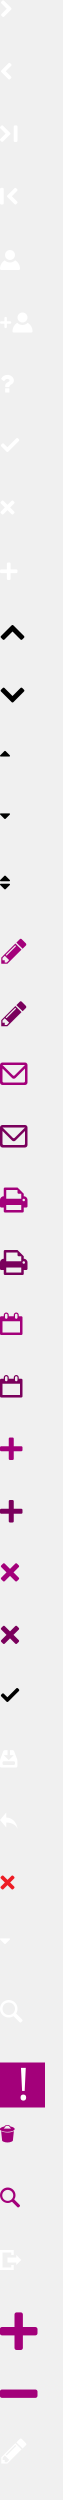
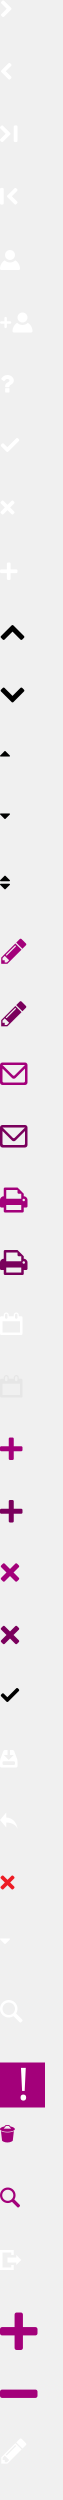
<svg xmlns="http://www.w3.org/2000/svg" version="1.1" id="Layer_1" x="0px" y="0px" width="50px" height="2000px" viewBox="0 0 50 2000" enable-background="new 0 0 50 2000" xml:space="preserve">
-   <path fill="#000100" d="M7.5,605.2h-7c-0.3,0-0.5-0.2-0.5-0.5c0-0.1,0.1-0.3,0.1-0.4l3.5-3.5c0.1-0.1,0.2-0.1,0.4-0.1  s0.3,0.1,0.4,0.1l3.5,3.5c0.1,0.1,0.1,0.2,0.1,0.4C8,605,7.8,605.2,7.5,605.2z" />
-   <path fill="#000100" d="M7.9,707.9l-3.5,3.5c-0.1,0.1-0.2,0.1-0.4,0.1s-0.3-0.1-0.4-0.1l-3.5-3.5c-0.1-0.1-0.1-0.2-0.1-0.4  c0-0.3,0.2-0.5,0.5-0.5h7c0.3,0,0.5,0.2,0.5,0.5C8,707.6,7.9,707.8,7.9,707.9z" />
-   <path fill="#000100" d="M7.5,705h-7c-0.3,0-0.5-0.2-0.5-0.5c0-0.1,0.1-0.3,0.1-0.4l3.5-3.5c0.1-0.1,0.2-0.1,0.4-0.1s0.3,0.1,0.4,0.1  l3.5,3.5c0.1,0.1,0.1,0.2,0.1,0.4C8,704.8,7.8,705,7.5,705z" />
-   <path fill="#000100" d="M7.9,651.6l-3.5,3.5c-0.1,0.1-0.2,0.1-0.4,0.1s-0.3-0.1-0.4-0.1l-3.5-3.5c-0.1-0.1-0.1-0.2-0.1-0.4  c0-0.3,0.2-0.5,0.5-0.5h7c0.3,0,0.5,0.2,0.5,0.5C8,651.4,7.9,651.5,7.9,651.6z" />
-   <path fill="#A3007A" d="M17,1157h-6v-6c0-0.6-0.4-1-1-1H8c-0.6,0-1,0.4-1,1v6H1c-0.6,0-1,0.4-1,1v2c0,0.6,0.4,1,1,1h6v6  c0,0.6,0.4,1,1,1h2c0.6,0,1-0.4,1-1v-6h6c0.6,0,1-0.4,1-1v-2C18,1157.4,17.6,1157,17,1157z" />
-   <path fill="#7A005C" d="M17,1207h-6v-6c0-0.6-0.4-1-1-1H8c-0.6,0-1,0.4-1,1v6H1c-0.6,0-1,0.4-1,1v2c0,0.6,0.4,1,1,1h6v6  c0,0.6,0.4,1,1,1h2c0.6,0,1-0.4,1-1v-6h6c0.6,0,1-0.4,1-1v-2C18,1207.4,17.6,1207,17,1207z" />
-   <path fill="#A3007A" d="M12.2,1250.9l-4.2,4.2l-4.2-4.2c-0.4-0.4-1-0.4-1.4,0l-1.4,1.4c-0.4,0.4-0.4,1,0,1.4l4.2,4.2l-4.2,4.2  c-0.4,0.4-0.4,1,0,1.4l1.4,1.4c0.4,0.4,1,0.4,1.4,0l4.2-4.2l4.2,4.2c0.4,0.4,1,0.4,1.4,0l1.4-1.4c0.4-0.4,0.4-1,0-1.4l-4.2-4.2  l4.2-4.2c0.4-0.4,0.4-1,0-1.4l-1.4-1.4C13.3,1250.5,12.6,1250.5,12.2,1250.9z" />
-   <path fill="#7A005C" d="M12.2,1300.9l-4.2,4.2l-4.2-4.2c-0.4-0.4-1-0.4-1.4,0l-1.4,1.4c-0.4,0.4-0.4,1,0,1.4l4.2,4.2l-4.2,4.2  c-0.4,0.4-0.4,1,0,1.4l1.4,1.4c0.4,0.4,1,0.4,1.4,0l4.2-4.2l4.2,4.2c0.4,0.4,1,0.4,1.4,0l1.4-1.4c0.4-0.4,0.4-1,0-1.4l-4.2-4.2  l4.2-4.2c0.4-0.4,0.4-1,0-1.4l-1.4-1.4C13.3,1300.5,12.6,1300.5,12.2,1300.9z" />
-   <path d="M19.2,551.8l-1.4-1.4c-0.4-0.4-1-0.4-1.4,0l-6.4,6.4l-6.4-6.4c-0.4-0.4-1-0.4-1.4,0l-1.4,1.4c-0.4,0.4-0.4,1,0,1.4l8.5,8.5  l0,0l0,0c0.4,0.4,1,0.4,1.4,0l8.5-8.5C19.6,552.8,19.6,552.1,19.2,551.8z" />
-   <path d="M19.2,510.2l-1.4,1.4c-0.4,0.4-1,0.4-1.4,0l-6.4-6.4l-6.4,6.4c-0.4,0.4-1,0.4-1.4,0l-1.4-1.4c-0.4-0.4-0.4-1,0-1.4l8.5-8.5  l0,0l0,0c0.4-0.4,1-0.4,1.4,0l8.5,8.5C19.6,509.2,19.6,509.9,19.2,510.2z" />
-   <path d="M5.2,1361.3l-4.2-4.2c-0.4-0.4-0.4-1,0-1.4l0.7-0.7c0.4-0.4,1-0.4,1.4,0l2.8,2.8l7.1-7.1c0.4-0.4,1-0.4,1.4,0l0.7,0.7  c0.4,0.4,0.4,1,0,1.4l-8.5,8.5C6.2,1361.7,5.6,1361.7,5.2,1361.3z" />
-   <path fill="#ED1C24" d="M11.3,1509.2l-3.2-3.2l3.2-3.2c0.4-0.4,0.4-1,0-1.4l-0.7-0.7c-0.4-0.4-1-0.4-1.4,0l-3.2,3.2l-3.2-3.2  c-0.4-0.4-1-0.4-1.4,0l-0.7,0.7c-0.4,0.4-0.4,1,0,1.4l3.2,3.2l-3.2,3.2c-0.4,0.4-0.4,1,0,1.4l0.7,0.7c0.4,0.4,1,0.4,1.4,0l3.2-3.2  l3.2,3.2c0.4,0.4,1,0.4,1.4,0l0.7-0.7C11.7,1510.2,11.7,1509.6,11.3,1509.2z" />
-   <path fill="#A3007A" d="M20.8,754.8l-3.5-3.5c-0.4-0.4-1-0.4-1.4,0l-2.8,2.8l5,4.9l2.8-2.8C21.1,755.8,21.1,755.2,20.8,754.8z" />
-   <path fill="#A3007A" d="M12.3,754.8L1,766.1v4.9h4.9l11.3-11.3L12.3,754.8z M4.8,763.6l7.1-7.1c0.2-0.2,0.5-0.2,0.7,0  c0.2,0.2,0.2,0.5,0,0.7l-7.1,7.1v0c-0.2,0.2-0.5,0.2-0.7,0C4.6,764.1,4.6,763.8,4.8,763.6L4.8,763.6z M5.5,770H3.8v-1.8H2v-1.8  l1.8-1.8l3.5,3.5L5.5,770z" />
-   <path fill="#7A005C" d="M20.8,804.8l-3.5-3.5c-0.4-0.4-1-0.4-1.4,0l-2.8,2.8l5,4.9l2.8-2.8C21.1,805.8,21.1,805.2,20.8,804.8z" />
-   <path fill="#7A005C" d="M12.3,804.8L1,816.1v4.9h4.9l11.3-11.3L12.3,804.8z M4.8,813.6l7.1-7.1c0.2-0.2,0.5-0.2,0.7,0  c0.2,0.2,0.2,0.5,0,0.7l-7.1,7.1v0c-0.2,0.2-0.5,0.2-0.7,0C4.6,814.1,4.6,813.8,4.8,813.6L4.8,813.6z M5.5,820H3.8v-1.8H2v-1.8  l1.8-1.8l3.5,3.5L5.5,820z" />
-   <path fill="#A3007A" d="M17,1053h-2v-1c0-1.1-0.9-2-2-2c-1.1,0-2,0.9-2,2h0v1H7v-1l0,0c0-1.1-0.9-2-2-2s-2,0.9-2,2v1H1  c-0.6,0-1,0.4-1,1v13c0,0.6,0.4,1,1,1l0,0h16c0.6,0,1-0.4,1-1v-13C18,1053.4,17.6,1053,17,1053z M12,1052c0-0.6,0.4-1,1-1  c0.6,0,1,0.4,1,1v2c0,0.6-0.4,1-1,1c-0.6,0-1-0.4-1-1V1052z M4,1052c0-0.6,0.4-1,1-1s1,0.4,1,1v2c0,0.6-0.4,1-1,1s-1-0.4-1-1V1052z   M16,1066H2v-9h14V1066z" />
-   <path fill="#7A005C" d="M17,1103h-2v-1c0-1.1-0.9-2-2-2c-1.1,0-2,0.9-2,2h0v1H7v-1l0,0c0-1.1-0.9-2-2-2s-2,0.9-2,2v1H1  c-0.6,0-1,0.4-1,1v13c0,0.6,0.4,1,1,1l0,0h16c0.6,0,1-0.4,1-1v-13C18,1103.4,17.6,1103,17,1103z M12,1102c0-0.6,0.4-1,1-1  c0.6,0,1,0.4,1,1v2c0,0.6-0.4,1-1,1c-0.6,0-1-0.4-1-1V1102z M4,1102c0-0.6,0.4-1,1-1s1,0.4,1,1v2c0,0.6-0.4,1-1,1s-1-0.4-1-1V1102z   M16,1116H2v-9h14V1116z" />
-   <path fill="#A3007A" d="M20,850H2c-1.1,0-2,0.9-2,2v14c0,1.1,0.9,2,2,2h18c1.1,0,2-0.9,2-2v-14C22,850.9,21.1,850,20,850z M20,852  l-8.3,8.3c-0.4,0.4-1,0.4-1.4,0L2,852H20z M19,866H3c-0.6,0-1-0.4-1-1v-10.2l7.6,7.6c0.8,0.8,2,0.8,2.8,0l7.6-7.6V865  C20,865.6,19.6,866,19,866z" />
-   <path fill="#7A005C" d="M20,900H2c-1.1,0-2,0.9-2,2v14c0,1.1,0.9,2,2,2h18c1.1,0,2-0.9,2-2v-14C22,900.9,21.1,900,20,900z M20,902  l-8.3,8.3c-0.4,0.4-1,0.4-1.4,0L2,902H20z M19,916H3c-0.6,0-1-0.4-1-1v-10.2l7.6,7.6c0.8,0.8,2,0.8,2.8,0l7.6-7.6V915  C20,915.6,19.6,916,19,916z" />
-   <path fill="#A3007A" d="M19,957v-2l-5-5H4c-0.6,0-1,0.4-1,1v6c-1.7,0-3,1.3-3,3v5c0,0.6,0.4,1,1,1h2v3c0,0.6,0.4,1,1,1h14  c0.6,0,1-0.4,1-1v-3h2c0.6,0,1-0.4,1-1v-5C22,958.3,20.7,957,19,957z M17,968H5v-4h12V968z M17,959H5v-7h9v2c0,0.6,0.4,1,1,1h2V959z   M18,960c0-0.6,0.4-1,1-1s1,0.4,1,1s-0.4,1-1,1S18,960.6,18,960z" />
-   <path fill="#7A005C" d="M19,1007v-2l-5-5H4c-0.6,0-1,0.4-1,1v6c-1.7,0-3,1.3-3,3v5c0,0.6,0.4,1,1,1h2v3c0,0.6,0.4,1,1,1h14  c0.6,0,1-0.4,1-1v-3h2c0.6,0,1-0.4,1-1v-5C22,1008.3,20.7,1007,19,1007z M17,1018H5v-4h12V1018z M17,1009H5v-7h9v2c0,0.6,0.4,1,1,1  h2V1009z M18,1010c0-0.6,0.4-1,1-1s1,0.4,1,1s-0.4,1-1,1S18,1010.6,18,1010z" />
-   <path fill="#FFFFFF" d="M13.6,1407.1l-2.3-6.1c-0.2-0.5-0.8-0.9-1.4-0.9H8v4h3l-4,4l-4-4h3v-4H4c-0.5,0-1.2,0.4-1.4,0.9l-2.3,6.1  c-0.2,0.5-0.4,1.4-0.4,1.9v4c0,0.5,0.5,1,1,1h12c0.5,0,1-0.5,1-1v-4C14,1408.5,13.8,1407.6,13.6,1407.1z M12,1411c0,0.5-0.5,1-1,1H3  c-0.5,0-1-0.5-1-1v-1c0-0.5,0.5-1,1-1h8c0.5,0,1,0.5,1,1V1411z" />
-   <path fill="#FFFFFF" d="M5,1454v-4l-5,6l5,6v-4c5,0,9,2.7,9,6C14,1458.5,10,1454,5,1454z" />
-   <path fill="#FFFFFF" d="M7.9,1551.6l-3.5,3.5c-0.1,0.1-0.2,0.1-0.4,0.1s-0.3-0.1-0.4-0.1l-3.5-3.5c-0.1-0.1-0.1-0.2-0.1-0.4  c0-0.3,0.2-0.5,0.5-0.5h7c0.3,0,0.5,0.2,0.5,0.5C8,1551.4,7.9,1551.5,7.9,1551.6z" />
-   <path fill="#FFFFFF" d="M17.7,1615.6l-4.8-4.8c0.7-1.1,1.1-2.4,1.1-3.8c0-3.9-3.1-7-7-7c-3.9,0-7,3.1-7,7s3.1,7,7,7  c1.4,0,2.7-0.4,3.8-1.1l4.8,4.8c0.4,0.4,1,0.4,1.4,0l0.7-0.7C18.1,1616.6,18.1,1616,17.7,1615.6z M7,1612c-2.8,0-5-2.2-5-5  s2.2-5,5-5s5,2.2,5,5S9.8,1612,7,1612z" />
+   <path fill="#000100" d="M7.5,605.25h-7c-0.273,0-0.5-0.227-0.5-0.5c0-0.133,0.055-0.258,0.148-0.352l3.5-3.5  c0.094-0.094,0.219-0.148,0.352-0.148s0.258,0.055,0.352,0.148l3.5,3.5C7.945,604.492,8,604.617,8,604.75  C8,605.023,7.773,605.25,7.5,605.25z" />
+   <path fill="#000100" d="M7.852,707.852l-3.5,3.5C4.258,711.445,4.133,711.5,4,711.5s-0.258-0.055-0.352-0.148l-3.5-3.5  C0.055,707.758,0,707.633,0,707.5c0-0.273,0.227-0.5,0.5-0.5h7c0.273,0,0.5,0.227,0.5,0.5C8,707.633,7.945,707.758,7.852,707.852z" />
+   <path fill="#000100" d="M7.5,705h-7c-0.273,0-0.5-0.227-0.5-0.5c0-0.133,0.055-0.258,0.148-0.352l3.5-3.5  C3.742,700.555,3.867,700.5,4,700.5s0.258,0.055,0.352,0.148l3.5,3.5C7.945,704.242,8,704.367,8,704.5C8,704.773,7.773,705,7.5,705z  " />
+   <path fill="#000100" d="M7.852,651.602l-3.5,3.5C4.258,655.195,4.133,655.25,4,655.25s-0.258-0.055-0.352-0.148l-3.5-3.5  C0.055,651.508,0,651.383,0,651.25c0-0.273,0.227-0.5,0.5-0.5h7c0.273,0,0.5,0.227,0.5,0.5C8,651.383,7.945,651.508,7.852,651.602z" />
+   <path fill="#A3007A" d="M17,1157h-6v-6c0-0.553-0.448-1-1-1H8c-0.553,0-1,0.447-1,1v6H1c-0.553,0-1,0.448-1,1v2c0,0.553,0.447,1,1,1  h6v6c0,0.553,0.447,1,1,1h2c0.552,0,1-0.447,1-1v-6h6c0.553,0,1-0.447,1-1v-2C18,1157.448,17.553,1157,17,1157z" />
+   <path fill="#7A005C" d="M17,1207h-6v-6c0-0.553-0.448-1-1-1H8c-0.553,0-1,0.447-1,1v6H1c-0.553,0-1,0.448-1,1v2c0,0.553,0.447,1,1,1  h6v6c0,0.553,0.447,1,1,1h2c0.552,0,1-0.447,1-1v-6h6c0.553,0,1-0.447,1-1v-2C18,1207.448,17.553,1207,17,1207z" />
+   <path fill="#A3007A" d="M12.243,1250.929L8,1255.171l-4.243-4.242c-0.39-0.391-1.023-0.391-1.414,0l-1.414,1.414  c-0.391,0.391-0.391,1.023,0,1.414l4.242,4.242l-4.242,4.242c-0.391,0.391-0.391,1.025,0,1.414l1.414,1.416  c0.391,0.391,1.023,0.391,1.414,0L8,1260.827l4.243,4.244c0.391,0.391,1.023,0.391,1.414,0l1.414-1.416  c0.391-0.389,0.391-1.023,0-1.414l-4.242-4.242l4.242-4.242c0.391-0.391,0.391-1.023,0-1.414l-1.414-1.414  C13.267,1250.538,12.634,1250.538,12.243,1250.929z" />
+   <path fill="#7A005C" d="M12.243,1300.929L8,1305.171l-4.243-4.242c-0.39-0.391-1.023-0.391-1.414,0l-1.414,1.414  c-0.391,0.391-0.391,1.023,0,1.414l4.242,4.242l-4.242,4.242c-0.391,0.391-0.391,1.025,0,1.414l1.414,1.416  c0.391,0.391,1.023,0.391,1.414,0L8,1310.827l4.243,4.244c0.391,0.391,1.023,0.391,1.414,0l1.414-1.416  c0.391-0.389,0.391-1.023,0-1.414l-4.242-4.242l4.242-4.242c0.391-0.391,0.391-1.023,0-1.414l-1.414-1.414  C13.267,1300.538,12.634,1300.538,12.243,1300.929z" />
+   <path d="M19.192,551.759l-1.412-1.415c-0.391-0.392-1.024-0.391-1.416,0l-6.363,6.363l-6.364-6.364  c-0.393-0.392-1.025-0.39-1.415,0.002l-1.414,1.414c-0.392,0.388-0.391,1.023-0.001,1.412l8.484,8.485l0,0l0.002,0.001  c0.389,0.39,1.025,0.391,1.415-0.001l8.484-8.486C19.583,552.782,19.583,552.146,19.192,551.759z" />
+   <path d="M19.192,510.241l-1.412,1.415c-0.391,0.392-1.024,0.391-1.416,0l-6.362-6.363l-6.364,6.364  c-0.393,0.392-1.025,0.39-1.415-0.002l-1.414-1.414c-0.392-0.388-0.391-1.023-0.001-1.412l8.484-8.485l0,0l0.002-0.001  c0.389-0.39,1.025-0.391,1.415,0.001l8.483,8.486C19.583,509.218,19.583,509.853,19.192,510.241z" />
+   <path d="M5.171,1361.305l-4.242-4.244c-0.389-0.387-0.391-1.023,0-1.412l0.707-0.709c0.391-0.391,1.025-0.387,1.414,0l2.828,2.828  l7.07-7.07c0.392-0.391,1.023-0.391,1.414,0l0.709,0.707c0.39,0.391,0.393,1.025,0,1.414l-8.486,8.486  C6.194,1361.695,5.562,1361.695,5.171,1361.305z" />
+   <path fill="#ED1C24" d="M11.305,1509.183l-3.184-3.184l3.182-3.182c0.392-0.391,0.39-1.023,0-1.414l-0.707-0.707  c-0.392-0.391-1.022-0.391-1.413,0l-3.182,3.182l-3.183-3.183c-0.392-0.392-1.024-0.389-1.414,0l-0.708,0.708  c-0.391,0.391-0.391,1.023,0,1.414l3.182,3.184l-3.182,3.182c-0.391,0.391-0.391,1.022,0,1.414l0.707,0.707  c0.392,0.389,1.023,0.391,1.414,0l3.182-3.182l3.184,3.182c0.39,0.391,1.023,0.39,1.413,0l0.709-0.707  C11.693,1510.206,11.694,1509.573,11.305,1509.183z" />
+   <path fill="#A3007A" d="M20.753,754.782l-3.535-3.535c-0.391-0.391-1.024-0.391-1.414,0l-2.829,2.828l4.95,4.949l2.828-2.828  C21.144,755.806,21.144,755.173,20.753,754.782z" />
+   <path fill="#A3007A" d="M12.268,754.782L0.954,766.097v4.949h4.949l11.314-11.315L12.268,754.782z M4.843,763.621l7.071-7.071  c0.196-0.195,0.512-0.195,0.706,0c0.197,0.195,0.196,0.511,0.001,0.707l-7.071,7.071v0.001c-0.195,0.194-0.512,0.195-0.707-0.002  C4.647,764.133,4.647,763.816,4.843,763.621L4.843,763.621z M5.55,769.985H3.782v-1.768H2.015v-1.768l1.768-1.769l3.535,3.536  L5.55,769.985z" />
+   <path fill="#7A005C" d="M20.753,804.782l-3.535-3.535c-0.391-0.391-1.024-0.391-1.414,0l-2.829,2.828l4.95,4.949l2.828-2.828  C21.144,805.806,21.144,805.173,20.753,804.782z" />
+   <path fill="#7A005C" d="M12.268,804.782L0.954,816.097v4.949h4.949l11.314-11.315L12.268,804.782z M4.843,813.621l7.071-7.071  c0.196-0.195,0.512-0.195,0.706,0c0.197,0.195,0.196,0.511,0.001,0.707l-7.071,7.071v0.001c-0.195,0.194-0.512,0.195-0.707-0.002  C4.647,814.133,4.647,813.816,4.843,813.621L4.843,813.621z M5.55,819.985H3.782v-1.768H2.015v-1.768l1.768-1.769l3.535,3.536  L5.55,819.985z" />
+   <path fill="#FFFFFF" d="M17,1053h-2v-1c0-1.104-0.896-2-2-2c-1.106,0-2,0.896-2,2h-0.001v1H7v-1l0,0c0-1.104-0.896-2-2-2  s-2,0.896-2,2v1H1c-0.553,0-1,0.447-1,1v13c0,0.552,0.447,1,1,1l0,0h16c0.553,0,1-0.448,1-1v-13C18,1053.447,17.553,1053,17,1053z   M12,1052c0-0.553,0.447-1,1-1c0.552,0,1,0.447,1,1v2c0,0.553-0.448,1-1,1c-0.553,0-1-0.447-1-1V1052z M4,1052c0-0.553,0.447-1,1-1  s1,0.447,1,1v2c0,0.553-0.447,1-1,1s-1-0.447-1-1V1052z M16,1066H2v-9h14V1066z" />
+   <path fill="#E6E6E6" d="M17,1103h-2v-1c0-1.104-0.896-2-2-2c-1.106,0-2,0.896-2,2h-0.001v1H7v-1l0,0c0-1.104-0.896-2-2-2  s-2,0.896-2,2v1H1c-0.553,0-1,0.447-1,1v13c0,0.552,0.447,1,1,1l0,0h16c0.553,0,1-0.448,1-1v-13C18,1103.447,17.553,1103,17,1103z   M12,1102c0-0.553,0.447-1,1-1c0.552,0,1,0.447,1,1v2c0,0.553-0.448,1-1,1c-0.553,0-1-0.447-1-1V1102z M4,1102c0-0.553,0.447-1,1-1  s1,0.447,1,1v2c0,0.553-0.447,1-1,1s-1-0.447-1-1V1102z M16,1116H2v-9h14V1116z" />
+   <path fill="#A3007A" d="M20,850H2c-1.104,0-2,0.896-2,2v14c0,1.104,0.896,2,2,2h18c1.104,0,2-0.896,2-2v-14  C22,850.896,21.104,850,20,850z M19.999,852l-8.292,8.292c-0.391,0.39-1.023,0.392-1.414,0L2,852H19.999z M19,866H3  c-0.553,0-1-0.447-1-1v-10.172l7.586,7.585c0.781,0.782,2.047,0.782,2.828,0.001L20,854.828V865C20,865.553,19.553,866,19,866z" />
+   <path fill="#7A005C" d="M20,900H2c-1.104,0-2,0.896-2,2v14c0,1.104,0.896,2,2,2h18c1.104,0,2-0.896,2-2v-14  C22,900.896,21.104,900,20,900z M19.999,902l-8.292,8.292c-0.391,0.39-1.023,0.392-1.414,0L2,902H19.999z M19,916H3  c-0.553,0-1-0.447-1-1v-10.172l7.586,7.585c0.781,0.782,2.047,0.782,2.828,0.001L20,904.828V915C20,915.553,19.553,916,19,916z" />
+   <path fill="#A3007A" d="M19,957v-2l-5-5H4c-0.553,0-1,0.447-1,1v6c-1.656,0-3,1.344-3,3v5c0,0.553,0.447,1,1,1h2v3  c0,0.553,0.447,1,1,1h14c0.553,0,1-0.447,1-1v-3h2c0.553,0,1-0.447,1-1v-5C22,958.344,20.656,957,19,957z M17,968H5v-4h12V968z   M17,959H5v-7h9v2c0,0.553,0.447,1,1,1h2V959z M18,960c0-0.553,0.447-1,1-1s1,0.447,1,1s-0.447,1-1,1S18,960.553,18,960z" />
+   <path fill="#7A005C" d="M19,1007v-2l-5-5H4c-0.553,0-1,0.447-1,1v6c-1.656,0-3,1.344-3,3v5c0,0.553,0.447,1,1,1h2v3  c0,0.553,0.447,1,1,1h14c0.553,0,1-0.447,1-1v-3h2c0.553,0,1-0.447,1-1v-5C22,1008.344,20.656,1007,19,1007z M17,1018H5v-4h12V1018z   M17,1009H5v-7h9v2c0,0.553,0.447,1,1,1h2V1009z M18,1010c0-0.553,0.447-1,1-1s1,0.447,1,1s-0.447,1-1,1S18,1010.553,18,1010z" />
+   <path fill="#FFFFFF" d="M13.649,1407.063l-2.298-6.127C11.158,1400.421,10.55,1400,10,1400H8v4h3l-4,4l-4-4h3v-4H4  c-0.55,0-1.158,0.421-1.351,0.937l-2.298,6.127C0.158,1407.579,0,1408.45,0,1409v4c0,0.55,0.45,1,1,1h12c0.55,0,1-0.45,1-1v-4  C14,1408.45,13.842,1407.579,13.649,1407.063z M12,1411c0,0.55-0.45,1-1,1H3c-0.55,0-1-0.45-1-1v-1c0-0.55,0.45-1,1-1h8  c0.55,0,1,0.45,1,1V1411z" />
+   <path fill="#FFFFFF" d="M5,1454v-4l-5,6l5,6v-4c4.971,0,9,2.688,9,6C14,1458.477,9.971,1454,5,1454z" />
+   <path fill="#FFFFFF" d="M7.852,1551.602l-3.5,3.5c-0.094,0.094-0.219,0.148-0.352,0.148s-0.258-0.055-0.352-0.148l-3.5-3.5  C0.055,1551.508,0,1551.383,0,1551.25c0-0.273,0.227-0.5,0.5-0.5h7c0.273,0,0.5,0.227,0.5,0.5  C8,1551.383,7.945,1551.508,7.852,1551.602z" />
+   <path fill="#FFFFFF" d="M17.707,1615.585l-4.815-4.815c0.698-1.089,1.108-2.38,1.108-3.77c0-3.866-3.136-7-7-7c-3.864,0-7,3.134-7,7  s3.136,7,7,7c1.389,0,2.681-0.41,3.77-1.108l4.816,4.815c0.391,0.391,1.023,0.391,1.414,0l0.707-0.707  C18.098,1616.609,18.098,1615.977,17.707,1615.585z M7,1612c-2.76,0-5-2.238-5-5s2.24-5,5-5s5,2.238,5,5S9.76,1612,7,1612z" />
  <rect y="1650" fill="#A3007A" width="36" height="36" />
  <text transform="matrix(1 0 0 1 13.8594 1679.999)" fill="#FFFFFF" font-family="'MyriadPro-Regular'" font-size="36">!</text>
-   <path fill="#A3007A" d="M8.4,1701.2l-0.7-0.7c-0.3-0.4-0.5-0.4-1.1-0.4H5.2c-0.5,0-0.8,0.1-1.1,0.4l-0.7,0.7c-2,0.4-3.5,1.3-3.5,2  v0.1c0,1.2,2.7,2.2,5.9,2.2s5.9-1,5.9-2.2v-0.1C11.9,1702.5,10.4,1701.5,8.4,1701.2z M7.6,1702.9H4.3H3c0,0,1.5-1.7,1.6-2  c0.1-0.2,0.3-0.2,0.5-0.2h1.6c0.2,0,0.3,0.1,0.5,0.2c0.2,0.2,1.6,2,1.6,2H7.6z" />
-   <path fill="#A3007A" d="M11.1,1704.9l-0.4,3.8l-0.4,3.8c0,0.2-0.5,0.6-1.2,0.9c-0.8,0.3-1.8,0.6-3.1,0.6c-1.3,0-2.3-0.3-3.1-0.6  c-0.8-0.3-1.2-0.7-1.2-0.9l-0.4-3.8l-0.4-3.8c0.7,0.4,1.5,0.6,2.4,0.8c0.9,0.2,1.9,0.3,2.8,0.3c0.9,0,1.9-0.1,2.8-0.3  C9.6,1705.5,10.4,1705.2,11.1,1704.9z" />
-   <path fill="#A3007A" d="M15.7,1763.9l-4.3-4.3c0.6-1,1-2.1,1-3.4c0-3.4-2.8-6.2-6.2-6.2c-3.4,0-6.2,2.8-6.2,6.2  c0,3.4,2.8,6.2,6.2,6.2c1.2,0,2.4-0.4,3.4-1l4.3,4.3c0.3,0.3,0.9,0.3,1.3,0l0.6-0.6C16.1,1764.8,16.1,1764.2,15.7,1763.9z   M6.2,1760.7c-2.5,0-4.4-2-4.4-4.4s2-4.4,4.4-4.4s4.4,2,4.4,4.4S8.7,1760.7,6.2,1760.7z" />
-   <path fill="#FFFFFF" d="M8.6,307.8c-0.6,0.4-1,1.1-1,1.4c0,0.2-0.2,0.5-0.4,0.5H4.5c-0.2,0-0.4-0.4-0.4-0.6v-0.5  c0-1.3,1.3-2.5,2.3-2.9c0.8-0.4,1.2-0.7,1.2-1.4c0-0.6-0.8-1.2-1.7-1.2c-0.5,0-0.9,0.2-1.2,0.3c-0.3,0.2-0.5,0.4-1.2,1.3  c-0.1,0.1-0.2,0.2-0.3,0.2c-0.1,0-0.2,0-0.3-0.1l-1.8-1.4c-0.2-0.1-0.2-0.4-0.1-0.6c1.2-2,2.8-2.9,5.1-2.9c2.3,0,5,1.9,5,4.4  C11.1,306.5,9.6,307.3,8.6,307.8z M7.6,313.6c0,0.2-0.2,0.4-0.4,0.4H4.5c-0.2,0-0.4-0.2-0.4-0.4v-2.6c0-0.2,0.2-0.4,0.4-0.4h2.6  c0.2,0,0.4,0.2,0.4,0.4V313.6z" />
-   <path fill="#FFFFFF" d="M8.1,106.3l-5.7-5.7c-0.4-0.4-1-0.4-1.4,0l-0.7,0.7c-0.4,0.4-0.4,1,0,1.4l4.2,4.2l-4.2,4.2  c-0.4,0.4-0.4,1,0,1.4l0,0l0.7,0.7l0,0c0.4,0.4,1,0.4,1.4,0l5.7-5.7C8.5,107.3,8.5,106.7,8.1,106.3z" />
-   <path fill="#FFFFFF" d="M13,100.3h-1c-0.6,0-1,0.4-1,1v11.3c0,0.6,0.4,1,1,1h1c0.6,0,1-0.4,1-1v-11.3C14,100.8,13.6,100.3,13,100.3z  " />
-   <path fill="#FFFFFF" d="M5.9,156.3l5.7-5.7c0.4-0.4,1-0.4,1.4,0l0.7,0.7c0.4,0.4,0.4,1,0,1.4L9.5,157l4.2,4.2c0.4,0.4,0.4,1,0,1.4  l0,0l-0.7,0.7l0,0c-0.4,0.4-1,0.4-1.4,0l-5.7-5.7C5.5,157.3,5.5,156.7,5.9,156.3z" />
-   <path fill="#FFFFFF" d="M1,150.3h1c0.6,0,1,0.4,1,1v11.3c0,0.6-0.4,1-1,1H1c-0.6,0-1-0.4-1-1v-11.3C0,150.8,0.4,150.3,1,150.3z" />
-   <path fill="#FFFFFF" d="M1.1,56.3l5.7-5.7c0.4-0.4,1-0.4,1.4,0l0.7,0.7c0.4,0.4,0.4,1,0,1.4L4.6,57l4.2,4.2c0.4,0.4,0.4,1,0,1.4l0,0  l-0.7,0.7v0c-0.4,0.4-1,0.4-1.4,0l-5.7-5.7C0.7,57.3,0.7,56.7,1.1,56.3z" />
-   <path fill="#FFFFFF" d="M12.2,208.2c-1.1,1.1-2.6,1.8-4.2,1.8c-1.7,0-3.2-0.7-4.2-1.8C1.5,209.7,0,212.1,0,215c0,0.6,0.4,1,1,1h14  c0.6,0,1-0.4,1-1C16,212.1,14.5,209.7,12.2,208.2z" />
+   <path fill="#A3007A" d="M8.411,1701.181l-0.671-0.744C7.481,1700.068,7.2,1700,6.653,1700H5.223c-0.548,0-0.829,0.068-1.088,0.437  l-0.671,0.744c-2.008,0.352-3.464,1.281-3.464,1.967v0.134c0,1.208,2.658,2.188,5.938,2.188s5.938-0.979,5.938-2.188v-0.134  C11.875,1702.462,10.42,1701.532,8.411,1701.181z M7.555,1702.921H4.321H2.993c0,0,1.455-1.734,1.649-1.969  c0.148-0.181,0.3-0.249,0.497-0.249h1.596c0.197,0,0.349,0.068,0.498,0.249c0.193,0.234,1.649,1.969,1.649,1.969H7.555z" />
+   <path fill="#A3007A" d="M11.1,1704.87l-0.43,3.79l-0.43,3.79c-0.02,0.18-0.465,0.567-1.22,0.909C8.265,1713.702,7.2,1714,5.94,1714  c-1.26,0-2.325-0.298-3.081-0.641c-0.756-0.342-1.204-0.729-1.229-0.909l-0.43-3.79l-0.43-3.79c0.66,0.364,1.48,0.635,2.371,0.813  c0.891,0.179,1.854,0.267,2.799,0.267c0.94,0,1.902-0.088,2.794-0.267C9.625,1705.505,10.445,1705.234,11.1,1704.87z" />
+   <path fill="#A3007A" d="M15.74,1763.853l-4.28-4.28c0.621-0.968,0.985-2.115,0.985-3.351c0-3.437-2.787-6.222-6.222-6.222  c-3.435,0-6.222,2.786-6.222,6.222c0,3.437,2.787,6.222,6.222,6.222c1.235,0,2.383-0.365,3.351-0.985l4.281,4.28  c0.347,0.347,0.91,0.347,1.257,0l0.628-0.628C16.087,1764.764,16.087,1764.201,15.74,1763.853z M6.222,1760.667  c-2.454,0-4.444-1.99-4.444-4.444s1.991-4.444,4.444-4.444s4.444,1.99,4.444,4.444S8.676,1760.667,6.222,1760.667z" />
+   <path fill="#FFFFFF" d="M8.604,307.832c-0.646,0.372-1.05,1.126-1.05,1.443c0,0.241-0.187,0.525-0.437,0.525H4.491  c-0.241,0-0.394-0.372-0.394-0.613v-0.492c0-1.324,1.313-2.461,2.275-2.898c0.842-0.383,1.192-0.744,1.192-1.443  c0-0.613-0.798-1.16-1.684-1.16c-0.493,0-0.94,0.154-1.182,0.318c-0.261,0.186-0.524,0.448-1.17,1.258  c-0.087,0.109-0.218,0.174-0.338,0.174c-0.099,0-0.186-0.032-0.273-0.087l-1.793-1.367c-0.186-0.142-0.23-0.383-0.11-0.579  c1.181-1.958,2.844-2.91,5.075-2.91c2.34,0,4.966,1.871,4.966,4.375C11.054,306.453,9.643,307.251,8.604,307.832z M7.597,313.562  C7.597,313.803,7.4,314,7.16,314H4.535c-0.24,0-0.438-0.197-0.438-0.438v-2.625c0-0.241,0.197-0.438,0.438-0.438H7.16  c0.24,0,0.437,0.197,0.437,0.438V313.562z" />
+   <path fill="#FFFFFF" d="M8.072,106.294l-5.656-5.656c-0.392-0.392-1.025-0.391-1.415-0.001l-0.708,0.708  c-0.391,0.39-0.39,1.023,0.001,1.414l4.242,4.242l-4.242,4.242c-0.391,0.391-0.391,1.024,0,1.415l0,0L1,113.364L1,113.365  c0.391,0.39,1.025,0.389,1.414,0l5.656-5.657C8.462,107.317,8.46,106.682,8.072,106.294z" />
+   <path fill="#FFFFFF" d="M13,100.343h-1c-0.553,0-1,0.448-1,1v11.313c0,0.553,0.447,1,1,1h1c0.552,0,1-0.447,1-1v-11.313  C14,100.791,13.552,100.343,13,100.343z" />
+   <path fill="#FFFFFF" d="M5.928,156.294l5.656-5.656c0.392-0.392,1.025-0.391,1.415-0.001l0.708,0.708  c0.391,0.39,0.39,1.024-0.001,1.414l-4.242,4.242l4.242,4.242c0.391,0.391,0.391,1.024,0,1.415l0,0L13,163.364L13,163.365  c-0.391,0.39-1.025,0.389-1.414,0l-5.656-5.657C5.538,157.317,5.54,156.682,5.928,156.294z" />
+   <path fill="#FFFFFF" d="M1,150.343h1c0.553,0,1,0.448,1,1v11.313c0,0.553-0.447,1-1,1H1c-0.552,0-1-0.447-1-1v-11.313  C0,150.792,0.448,150.343,1,150.343z" />
+   <path fill="#FFFFFF" d="M1.11,56.293l5.656-5.656c0.393-0.392,1.025-0.391,1.416,0l0.707,0.708c0.391,0.39,0.391,1.023,0,1.414  L4.647,57l4.242,4.243c0.391,0.39,0.391,1.024,0,1.415l0,0l-0.707,0.706v0.001c-0.391,0.39-1.025,0.389-1.414,0l-5.656-5.657  C0.719,57.316,0.721,56.682,1.11,56.293z" />
+   <path fill="#FFFFFF" d="M12.246,208.24C11.16,209.327,9.659,210,8,210c-1.659,0-3.161-0.673-4.247-1.76  C1.505,209.655,0,212.145,0,215c0,0.552,0.448,1,1,1h14c0.552,0,1-0.448,1-1C16,212.145,14.496,209.655,12.246,208.24z" />
  <circle fill="#FFFFFF" cx="8" cy="204" r="4" />
-   <path fill="#FFFFFF" d="M22.2,258.2c-1.1,1.1-2.6,1.8-4.2,1.8c-1.7,0-3.2-0.7-4.2-1.8c-2.2,1.4-3.8,3.9-3.8,6.8c0,0.6,0.4,1,1,1h14  c0.6,0,1-0.4,1-1C26,262.1,24.5,259.7,22.2,258.2z" />
+   <path fill="#FFFFFF" d="M22.246,258.24C21.16,259.327,19.659,260,18,260c-1.659,0-3.161-0.673-4.247-1.76  C11.505,259.655,10,262.146,10,265c0,0.552,0.448,1,1,1h14c0.552,0,1-0.448,1-1C26,262.146,24.496,259.655,22.246,258.24z" />
  <circle fill="#FFFFFF" cx="18" cy="254" r="4" />
-   <path fill="#FFFFFF" d="M5.2,361.3l-4.2-4.2c-0.4-0.4-0.4-1,0-1.4l0.7-0.7c0.4-0.4,1-0.4,1.4,0l2.8,2.8l7.1-7.1c0.4-0.4,1-0.4,1.4,0  l0.7,0.7c0.4,0.4,0.4,1,0,1.4l-8.5,8.5C6.2,361.7,5.6,361.7,5.2,361.3z" />
-   <path fill="#FFFFFF" d="M11.3,409.2L8.1,406l3.2-3.2c0.4-0.4,0.4-1,0-1.4l-0.7-0.7c-0.4-0.4-1-0.4-1.4,0L6,403.9l-3.2-3.2  c-0.4-0.4-1-0.4-1.4,0l-0.7,0.7c-0.4,0.4-0.4,1,0,1.4l3.2,3.2l-3.2,3.2c-0.4,0.4-0.4,1,0,1.4l0.7,0.7c0.4,0.4,1,0.4,1.4,0l3.2-3.2  l3.2,3.2c0.4,0.4,1,0.4,1.4,0l0.7-0.7C11.7,410.2,11.7,409.6,11.3,409.2z" />
-   <path fill="#FFFFFF" d="M13,455.5H8.5l0-4.5c0-0.6-0.4-1-1-1h-1c-0.6,0-1,0.4-1,1v4.5H1c-0.6,0-1,0.4-1,1l0,1c0,0.6,0.4,1,1,1l4.5,0  v4.5c0,0.6,0.4,1,1,1h1c0.6,0,1-0.4,1-1l0-4.5l4.5,0c0.6,0,1-0.4,1-1l0-1C14,455.9,13.6,455.5,13,455.5z" />
-   <path fill="#FFFFFF" d="M8,257H5.5l0-2.5c0-0.6-0.4-1-1-1h0c-0.6,0-1,0.4-1,1v2.5H1c-0.6,0-1,0.4-1,1l0,0c0,0.6,0.4,1,1,1l2.5,0v2.5  c0,0.6,0.4,1,1,1l0,0c0.6,0,1-0.4,1-1l0-2.5l2.5,0c0.6,0,1-0.4,1-1l0,0C9,257.4,8.6,257,8,257z" />
-   <path fill="#FFFFFF" d="M8.9,6.3L3.2,0.6c-0.4-0.4-1-0.4-1.4,0L1.1,1.3c-0.4,0.4-0.4,1,0,1.4L5.4,7l-4.2,4.2c-0.4,0.4-0.4,1,0,1.4  l0,0l0.7,0.7v0c0.4,0.4,1,0.4,1.4,0l5.7-5.7C9.3,7.3,9.3,6.7,8.9,6.3z" />
+   <path fill="#FFFFFF" d="M5.171,361.304l-4.242-4.244c-0.389-0.387-0.391-1.023,0-1.412l0.707-0.709c0.391-0.391,1.025-0.387,1.414,0  l2.828,2.828l7.07-7.07c0.392-0.391,1.023-0.391,1.414,0l0.709,0.707c0.39,0.391,0.393,1.025,0,1.414l-8.486,8.486  C6.194,361.695,5.562,361.695,5.171,361.304z" />
+   <path fill="#FFFFFF" d="M11.305,409.183L8.121,406l3.182-3.182c0.392-0.391,0.39-1.023,0-1.414l-0.707-0.707  c-0.392-0.391-1.022-0.391-1.413,0l-3.182,3.182l-3.183-3.183c-0.392-0.392-1.024-0.389-1.414,0l-0.708,0.708  c-0.391,0.391-0.391,1.023,0,1.414l3.182,3.184l-3.182,3.182c-0.391,0.391-0.391,1.022,0,1.414l0.707,0.707  c0.392,0.389,1.023,0.391,1.414,0l3.182-3.182l3.184,3.182c0.39,0.391,1.023,0.39,1.413,0l0.709-0.707  C11.693,410.207,11.694,409.574,11.305,409.183z" />
+   <path fill="#FFFFFF" d="M13.002,455.5H8.5l-0.001-4.499c0.002-0.553-0.447-1-1-1H6.5c-0.554,0-0.999,0.446-0.999,0.999v4.499H0.999  c-0.553,0-0.998,0.449-0.999,1l-0.001,1.002c0.001,0.552,0.449,1,1,1l4.502,0.001v4.499c0,0.553,0.447,1,1,1h1  c0.551-0.002,0.999-0.447,1-1L8.5,458.502L13,458.501c0.552,0,1-0.449,1-1l0.001-1.001C14,455.948,13.553,455.501,13.002,455.5z" />
+   <path fill="#FFFFFF" d="M8.003,256.999H5.501L5.5,254.5c0.002-0.553-0.447-1-1-1h0.001c-0.554,0-0.999,0.446-0.999,0.999v2.499H1  c-0.553,0-0.998,0.449-0.999,1L0,258c0.001,0.552,0.449,1,1,1l2.502,0.001v2.499c0,0.553,0.447,1,1,1l0,0  c0.551-0.002,0.999-0.447,1-1l-0.001-2.499L8.002,259c0.552,0,1-0.449,1-1l0.001-0.001C9.002,257.447,8.555,257,8.003,256.999z" />
+   <path fill="#FFFFFF" d="M8.89,6.293L3.234,0.637c-0.393-0.392-1.025-0.391-1.416,0L1.111,1.344c-0.391,0.39-0.391,1.023,0,1.414  L5.353,7l-4.242,4.243c-0.391,0.39-0.391,1.024,0,1.415l0,0l0.707,0.706v0.001c0.391,0.39,1.025,0.389,1.414,0l5.656-5.657  C9.281,7.316,9.279,6.682,8.89,6.293z" />
  <g>
    <polygon fill="#FFFFFF" points="9,1812 9,1814 2,1814 2,1802 9,1802 9,1804 11,1804 11,1800 0,1800 0,1816 11,1816 11,1812  " />
    <polygon fill="#FFFFFF" points="17,1808 13,1804 13,1806 6,1806 6,1810 13,1810 13,1812  " />
  </g>
-   <path fill="#A3007A" d="M30,1863.3v3.3c0,0.9-0.7,1.7-1.7,1.7h-10v10c0,0.9-0.7,1.7-1.7,1.7h-3.3c-0.9,0-1.7-0.7-1.7-1.7v-10h-10  c-0.9,0-1.7-0.7-1.7-1.7v-3.3c0-0.9,0.7-1.7,1.7-1.7h10v-10c0-0.9,0.7-1.7,1.7-1.7h3.3c0.9,0,1.7,0.7,1.7,1.7v10h10  C29.3,1861.7,30,1862.4,30,1863.3z" />
-   <path fill="#A3007A" d="M0,1913.3" />
-   <path fill="#A3007A" d="M30,1913.3v3.3c0,0.9-0.7,1.7-1.7,1.7h-10h-6.7h-10c-0.9,0-1.7-0.7-1.7-1.7v-3.3c0-0.9,0.7-1.7,1.7-1.7h10  h6.7h10C29.3,1911.7,30,1912.4,30,1913.3z" />
+   <path fill="#A3007A" d="M30,1863.333v3.333c0,0.921-0.746,1.667-1.667,1.667h-10v10c0,0.921-0.747,1.667-1.667,1.667h-3.333  c-0.921,0-1.667-0.745-1.667-1.667v-10h-10c-0.921,0-1.667-0.745-1.667-1.667v-3.333c0-0.92,0.745-1.667,1.667-1.667h10v-10  c0-0.921,0.745-1.667,1.667-1.667h3.333c0.92,0,1.667,0.745,1.667,1.667v10h10C29.254,1861.667,30,1862.414,30,1863.333z" />
+   <path fill="#A3007A" d="M0,1913.333" />
+   <path fill="#A3007A" d="M30,1913.333v3.333c0,0.921-0.746,1.667-1.667,1.667h-10h-6.667h-10c-0.921,0-1.667-0.745-1.667-1.667  v-3.333c0-0.92,0.745-1.667,1.667-1.667h10h6.667h10C29.254,1911.667,30,1912.414,30,1913.333z" />
  <g>
-     <path fill="#FFFFFF" d="M20.8,1954.6l-3.5-3.5c-0.4-0.4-1-0.4-1.4,0l-2.8,2.8l5,4.9l2.8-2.8C21.2,1955.6,21.2,1955,20.8,1954.6z" />
-     <path fill="#FFFFFF" d="M12.3,1954.6L1,1965.9v4.9h4.9l11.3-11.3L12.3,1954.6z M4.9,1963.4l7.1-7.1c0.2-0.2,0.5-0.2,0.7,0   c0.2,0.2,0.2,0.5,0,0.7l-7.1,7.1v0c-0.2,0.2-0.5,0.2-0.7,0C4.7,1963.9,4.7,1963.6,4.9,1963.4L4.9,1963.4z M5.6,1969.8H3.8v-1.8H2.1   v-1.8l1.8-1.8l3.5,3.5L5.6,1969.8z" />
+     <path fill="#FFFFFF" d="M20.799,1954.596l-3.535-3.535c-0.391-0.391-1.024-0.391-1.414,0l-2.829,2.828l4.95,4.949l2.828-2.828   C21.189,1955.619,21.189,1954.986,20.799,1954.596z" />
+     <path fill="#FFFFFF" d="M12.313,1954.596L1,1965.91v4.949h4.949l11.314-11.314L12.313,1954.596z M4.889,1963.435l7.071-7.071   c0.196-0.195,0.512-0.195,0.706,0c0.197,0.195,0.196,0.511,0.001,0.707l-7.071,7.071v0.001c-0.195,0.194-0.512,0.195-0.707-0.002   c-0.195-0.194-0.195-0.511,0-0.705V1963.435z M5.596,1969.799H3.828v-1.768H2.061v-1.768l1.768-1.769l3.535,3.536L5.596,1969.799z" />
  </g>
</svg>
